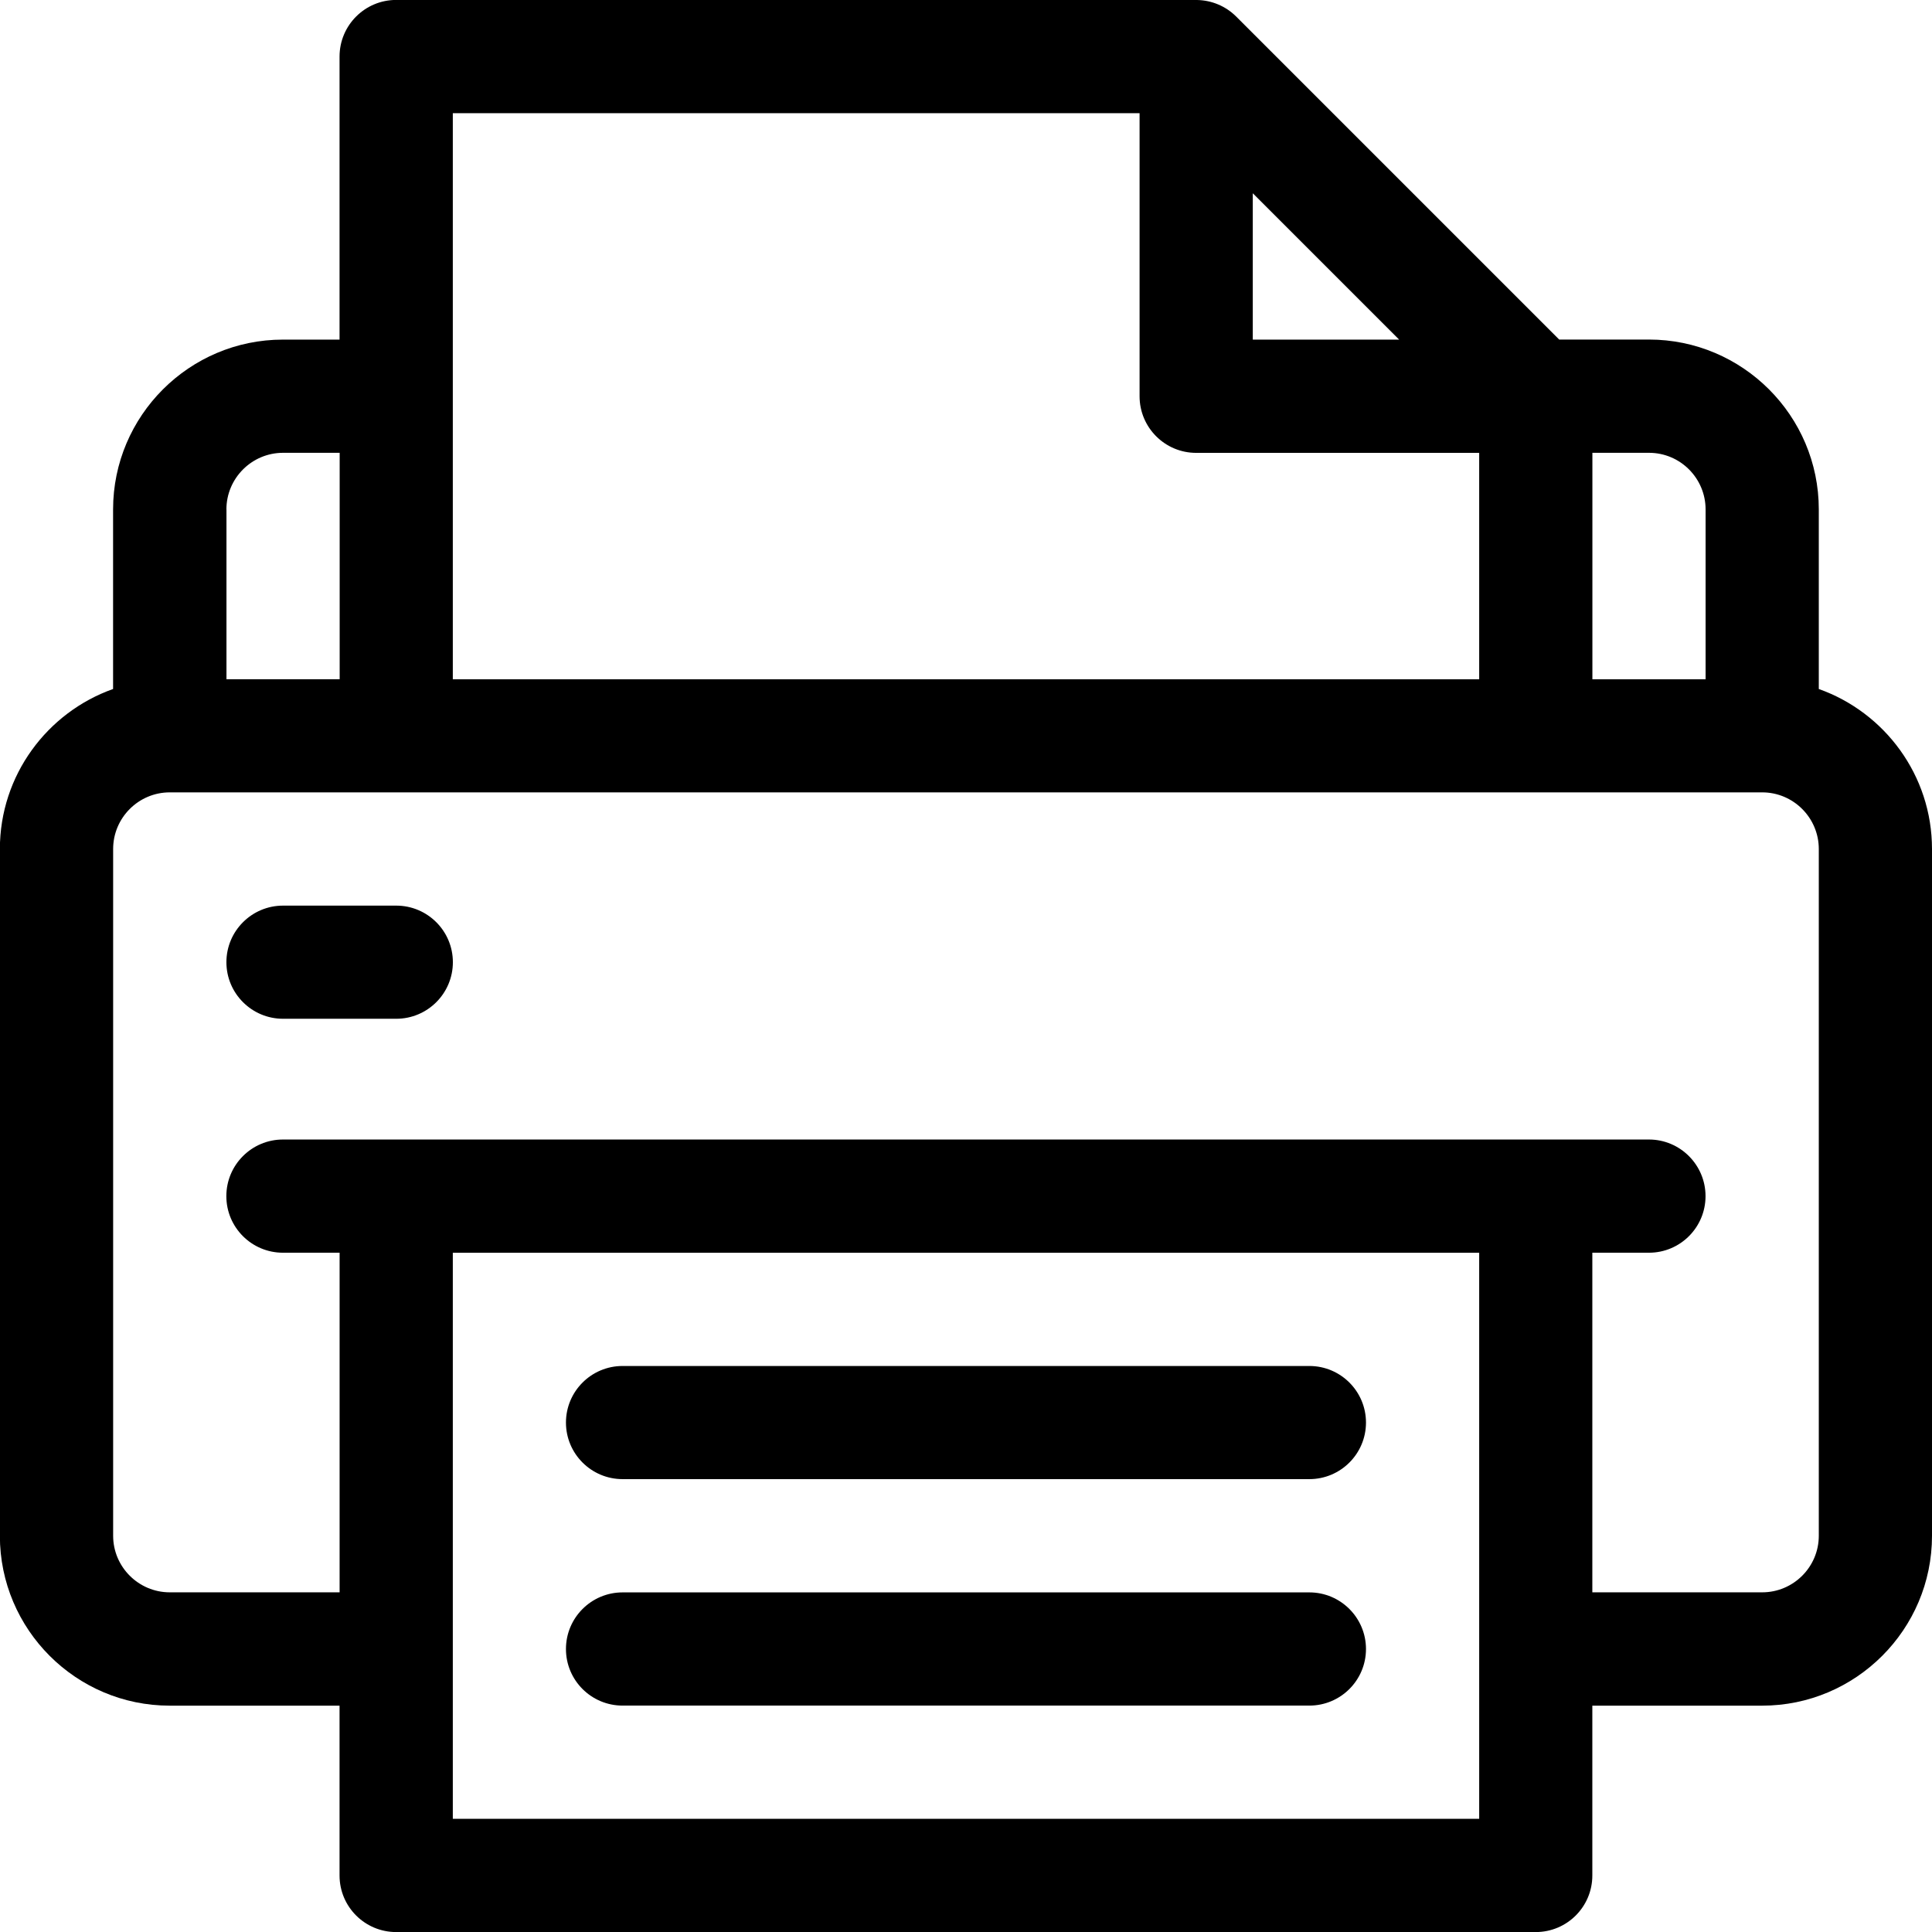
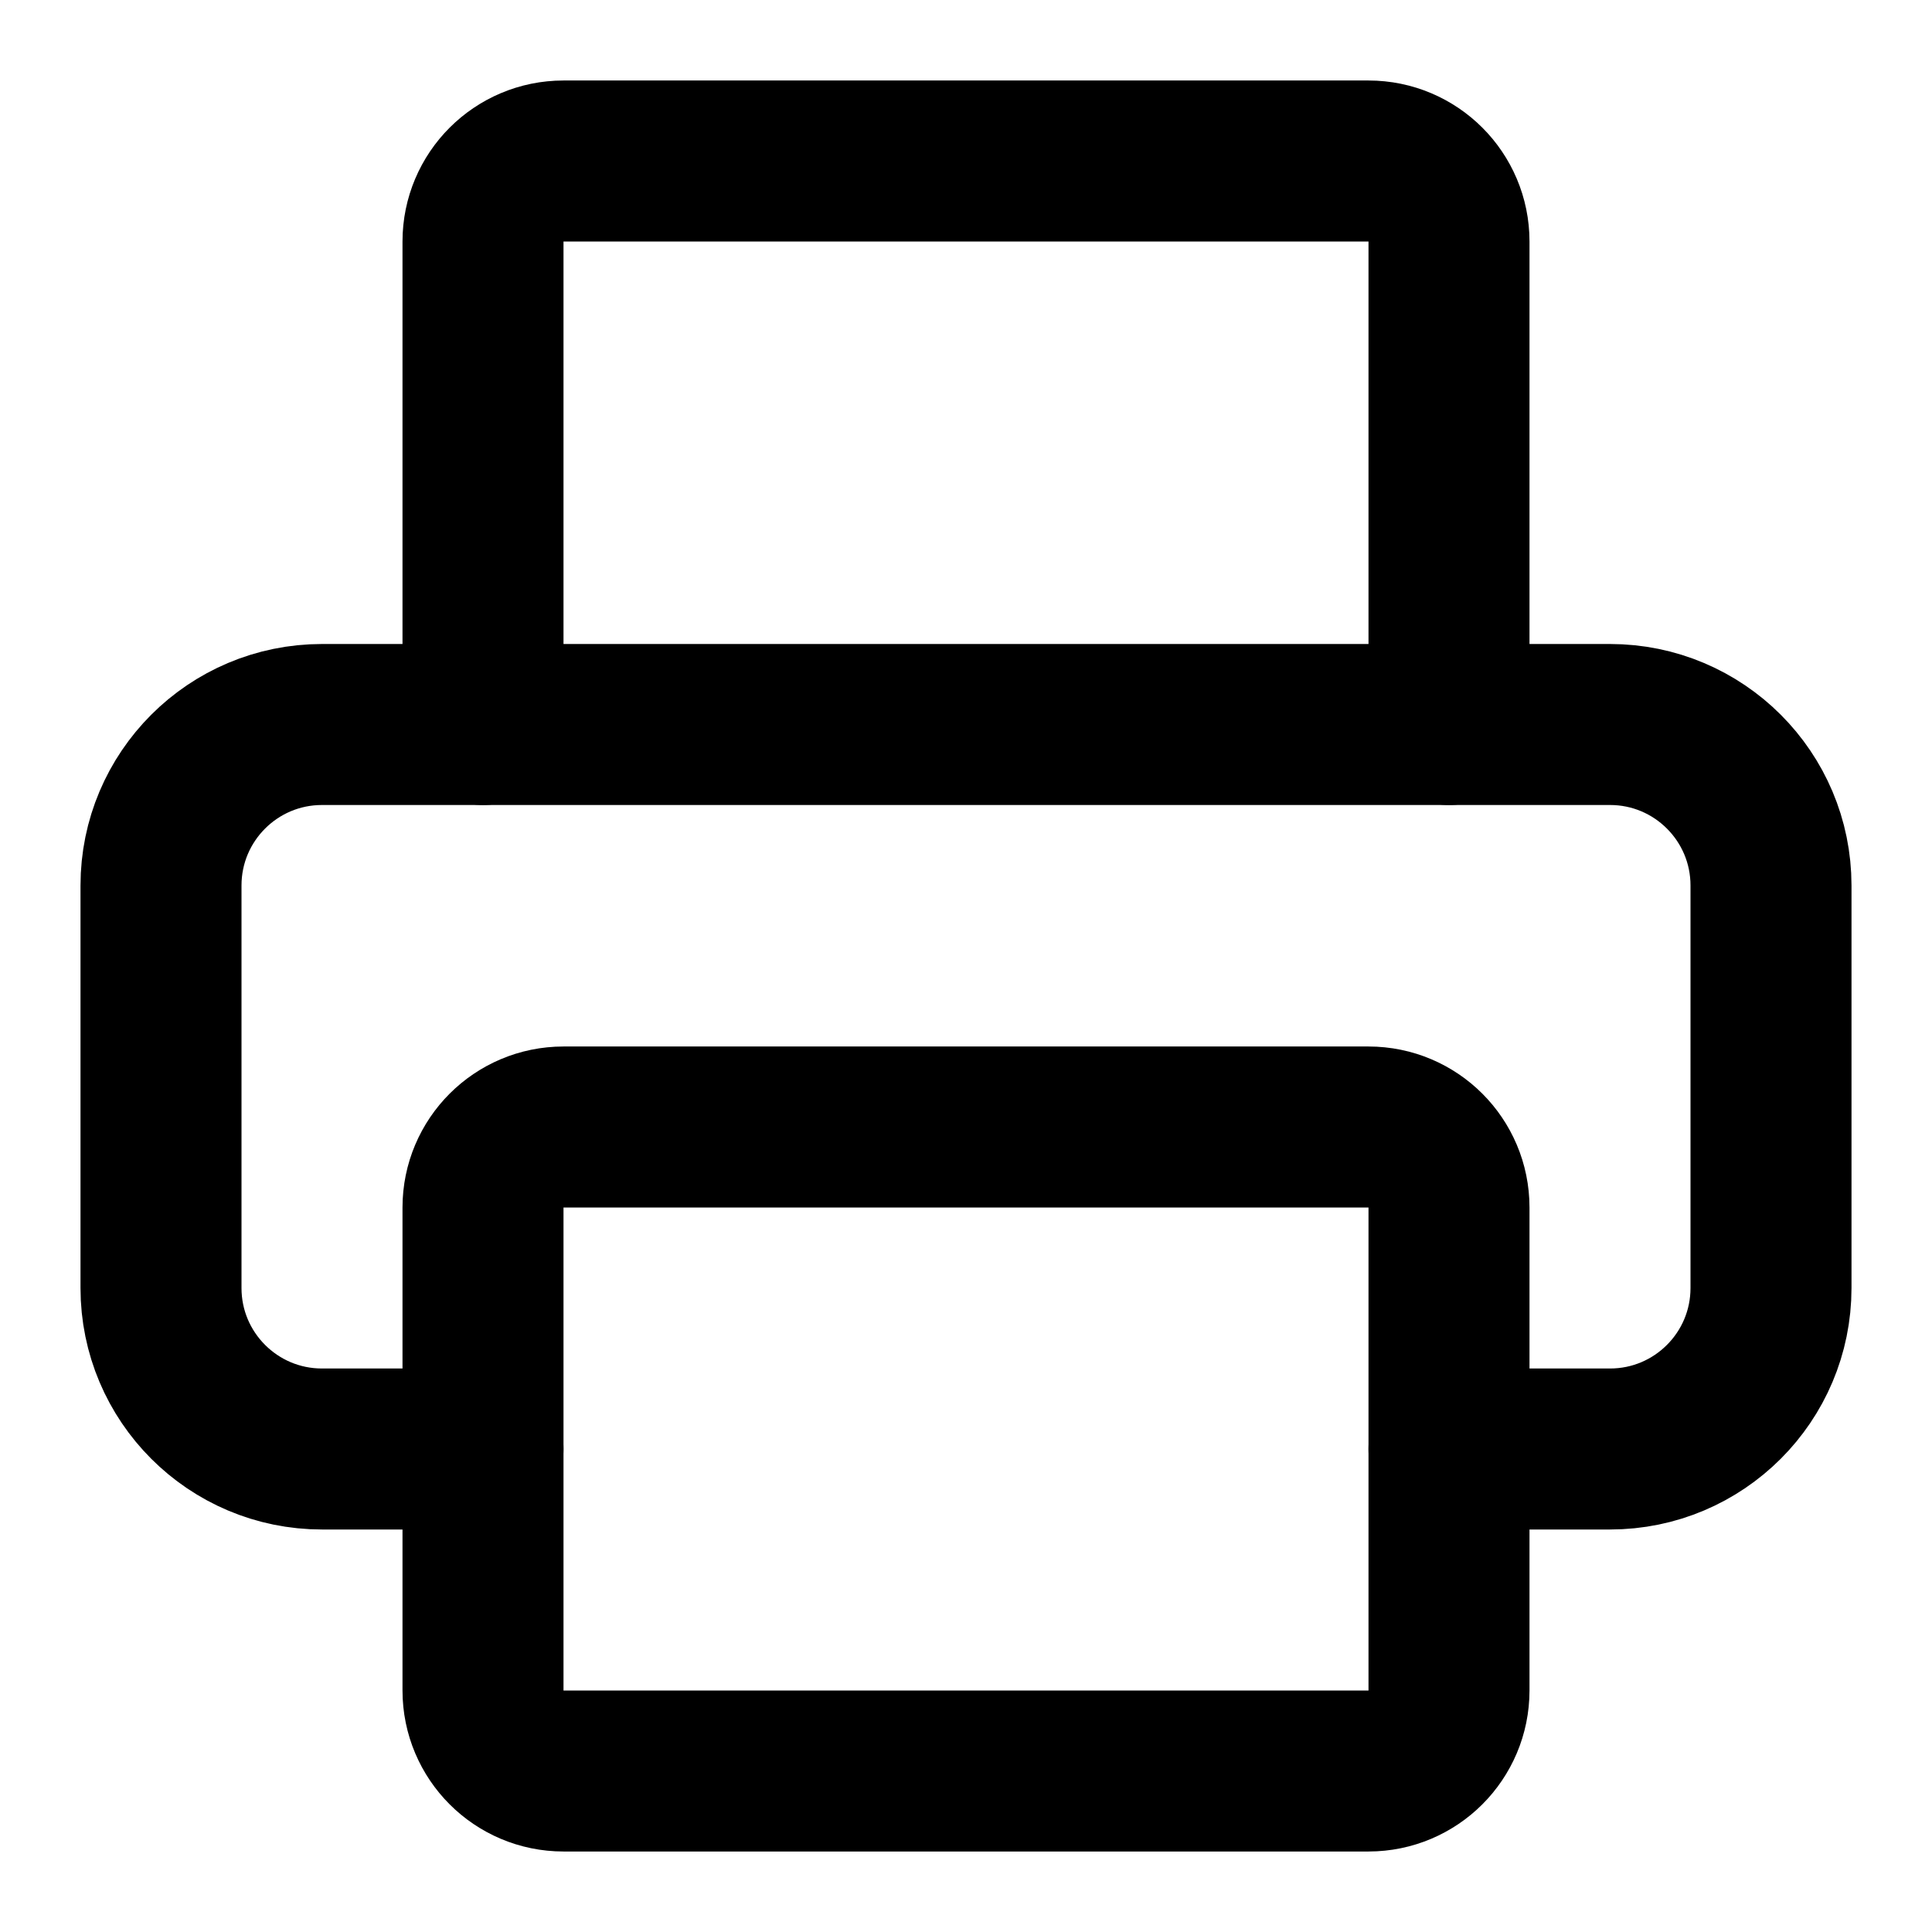
- <svg xmlns="http://www.w3.org/2000/svg" version="1.1" width="32" height="32" viewBox="0 0 32 32">
-   <path d="M30.125 11.411v-2.974c0-1.551-1.262-2.813-2.813-2.813h-1.487l-5.35-5.35c-0.001-0.001-0.002-0.002-0.003-0.003-0.172-0.17-0.403-0.267-0.646-0.271-0.005 0-0.009-0.001-0.014-0.001h-13.25c-0.518 0-0.938 0.42-0.938 0.938v4.688h-0.938c-1.551 0-2.813 1.262-2.813 2.813v2.974c-1.091 0.387-1.875 1.429-1.875 2.651v11.375c0 1.551 1.262 2.813 2.813 2.813h2.813v2.813c0 0.518 0.42 0.937 0.938 0.937h18.875c0.518 0 0.937-0.42 0.937-0.937v-2.813h2.813c1.551 0 2.813-1.262 2.813-2.813v-11.375c0-1.222-0.784-2.264-1.875-2.651zM26.375 7.5h0.938c0.517 0 0.937 0.421 0.937 0.938v2.813h-1.875v-3.75zM20.75 3.201l2.424 2.424h-2.424v-2.424zM7.5 1.875h11.375v4.688c0 0.518 0.42 0.938 0.938 0.938h4.687v3.75h-17v-9.375zM3.75 8.438c0-0.517 0.421-0.938 0.938-0.938h0.938v3.75h-1.875v-2.813zM24.5 30.125h-17v-9.375h17v9.375zM30.125 25.437c0 0.517-0.421 0.937-0.938 0.937h-2.813v-5.625h0.938c0.518 0 0.937-0.42 0.937-0.937s-0.42-0.938-0.937-0.938h-22.625c-0.518 0-0.938 0.42-0.938 0.938s0.42 0.937 0.938 0.937h0.938v5.625h-2.813c-0.517 0-0.938-0.421-0.938-0.937v-11.375c0-0.517 0.421-0.938 0.938-0.938h26.375c0.517 0 0.938 0.421 0.938 0.938v11.375z" />
-   <path d="M21.687 22.625h-11.375c-0.518 0-0.938 0.42-0.938 0.937s0.42 0.937 0.938 0.937h11.375c0.518 0 0.938-0.42 0.938-0.937s-0.42-0.937-0.938-0.937zM21.687 26.375h-11.375c-0.518 0-0.938 0.42-0.938 0.938s0.42 0.937 0.938 0.937h11.375c0.518 0 0.938-0.42 0.938-0.937s-0.42-0.938-0.938-0.938zM6.563 15h-1.875c-0.518 0-0.938 0.42-0.938 0.937s0.42 0.937 0.938 0.937h1.875c0.518 0 0.938-0.42 0.938-0.937s-0.42-0.937-0.938-0.937z" />
+ <svg xmlns="http://www.w3.org/2000/svg" width="24" height="24" viewBox="0 0 24 24" fill="none" stroke="currentColor" stroke-width="2" stroke-linecap="round" stroke-linejoin="round">
+   <path d="M6 18H4a2 2 0 0 1-2-2v-5a2 2 0 0 1 2-2h16a2 2 0 0 1 2 2v5a2 2 0 0 1-2 2h-2" />
+   <path d="M6 9V3a1 1 0 0 1 1-1h10a1 1 0 0 1 1 1v6" />
+   <rect x="6" y="14" width="12" height="8" rx="1" />
</svg>
